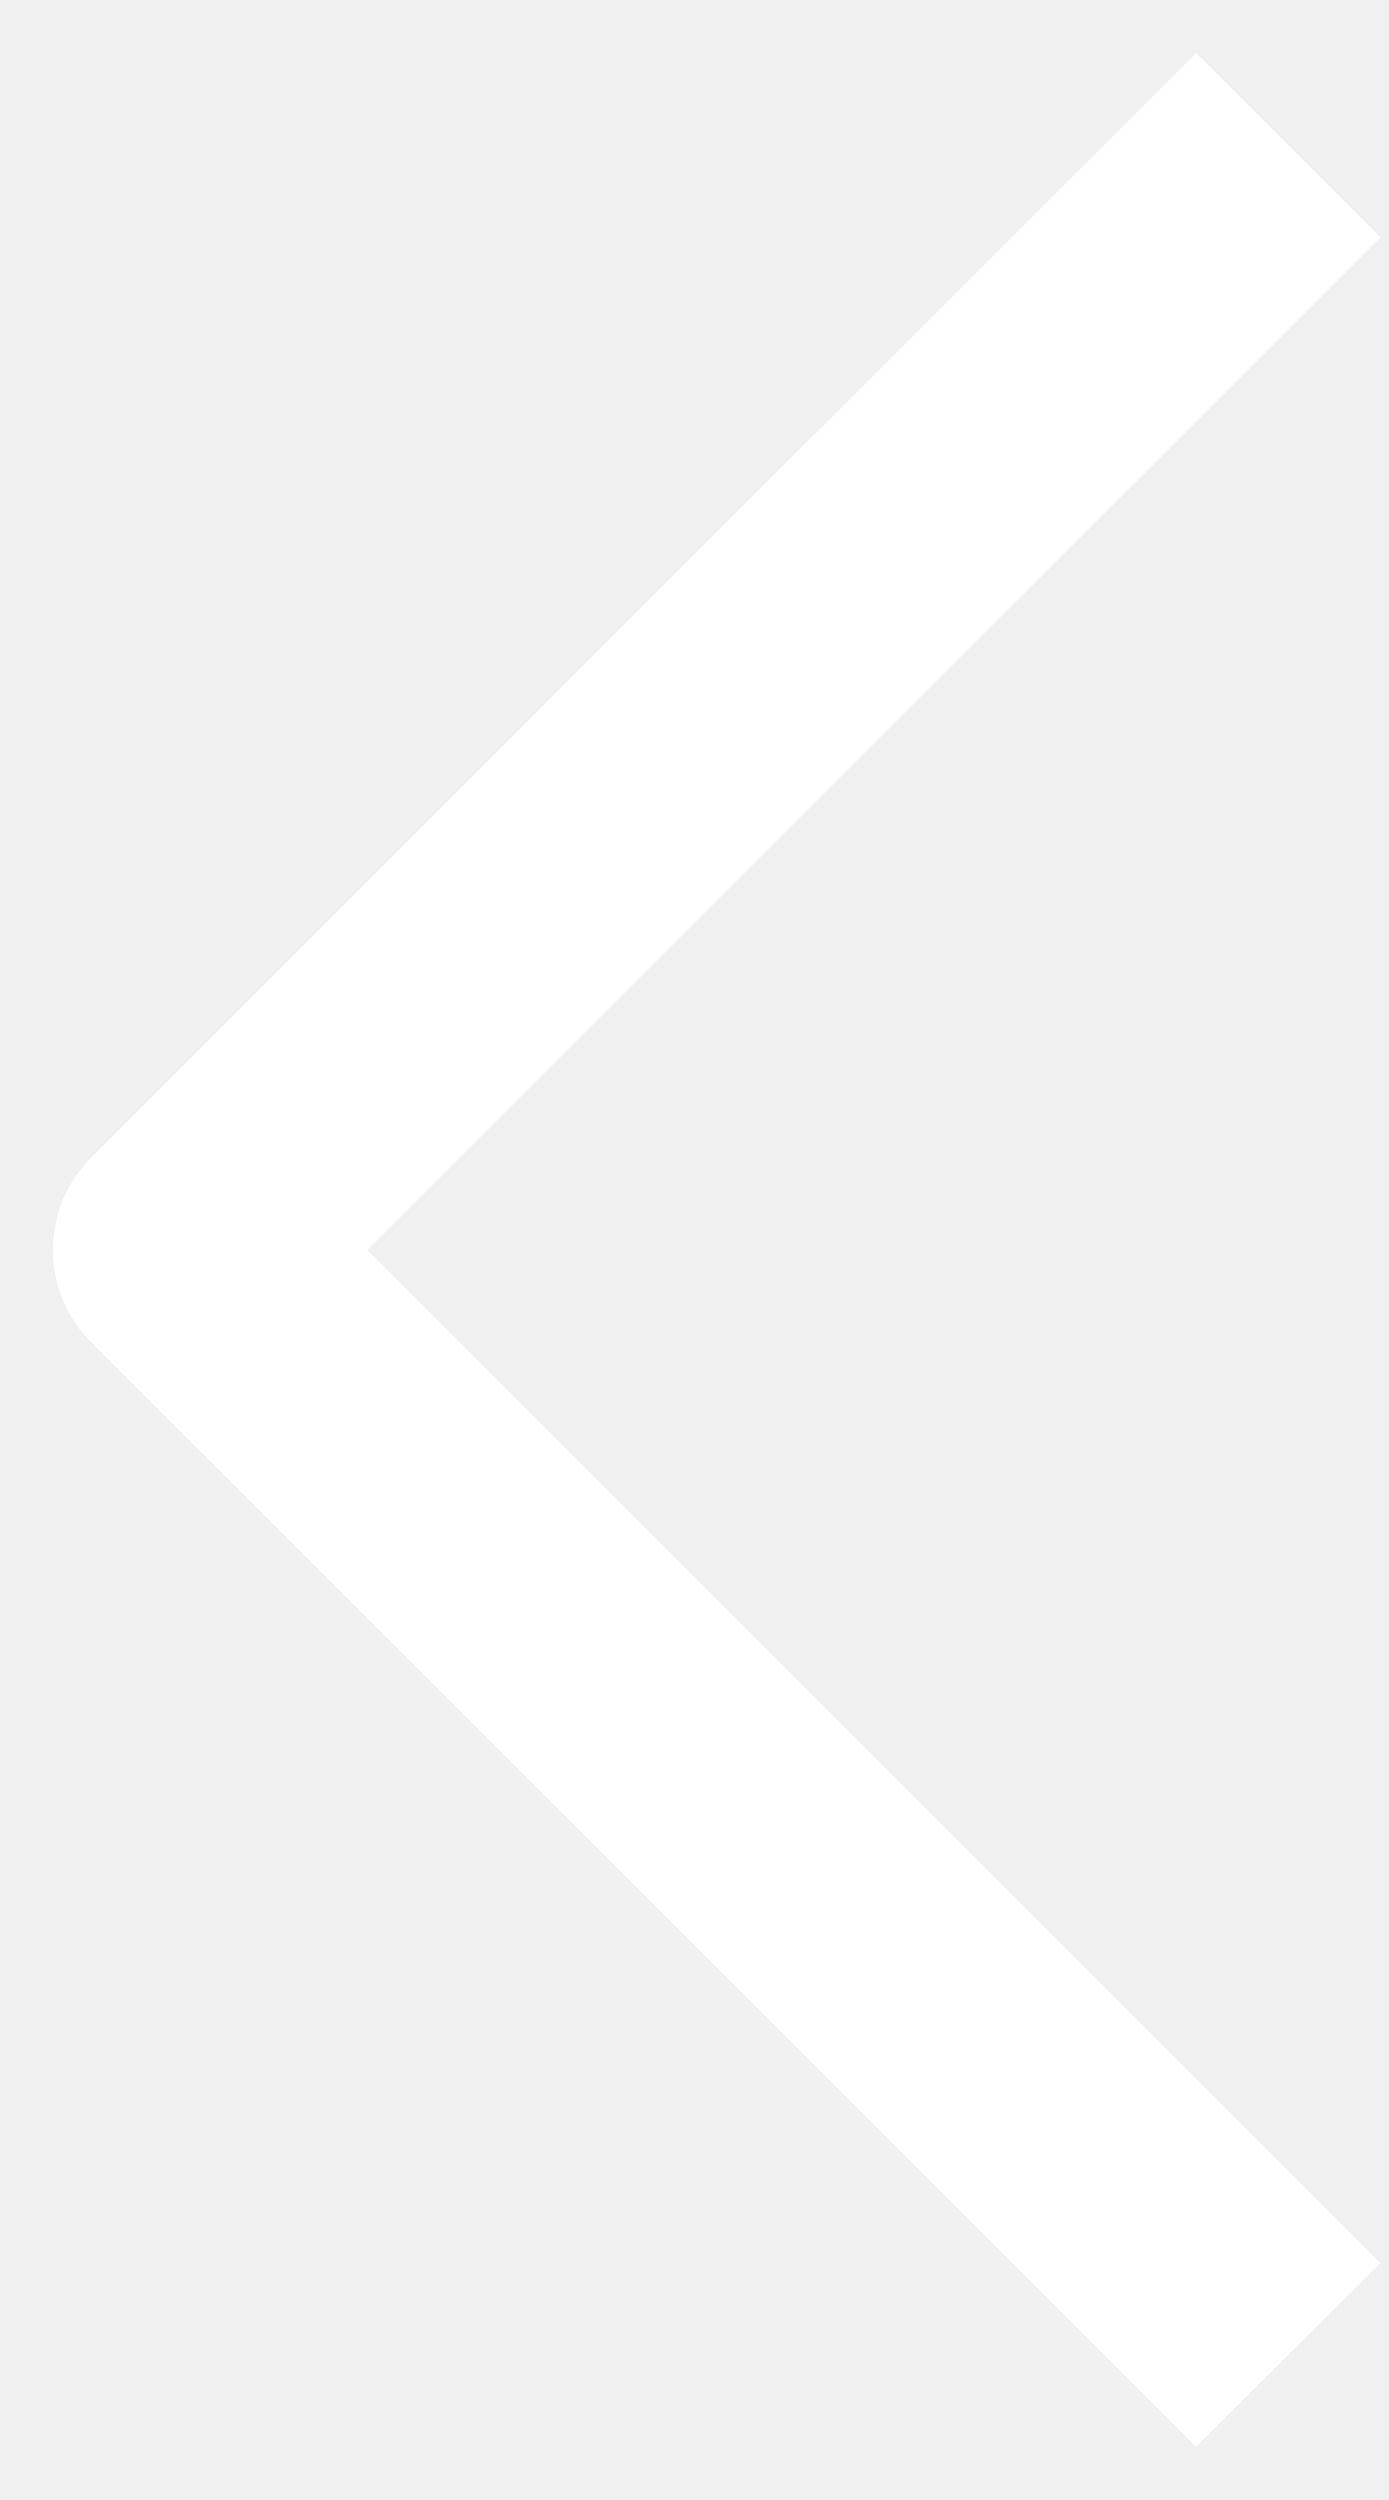
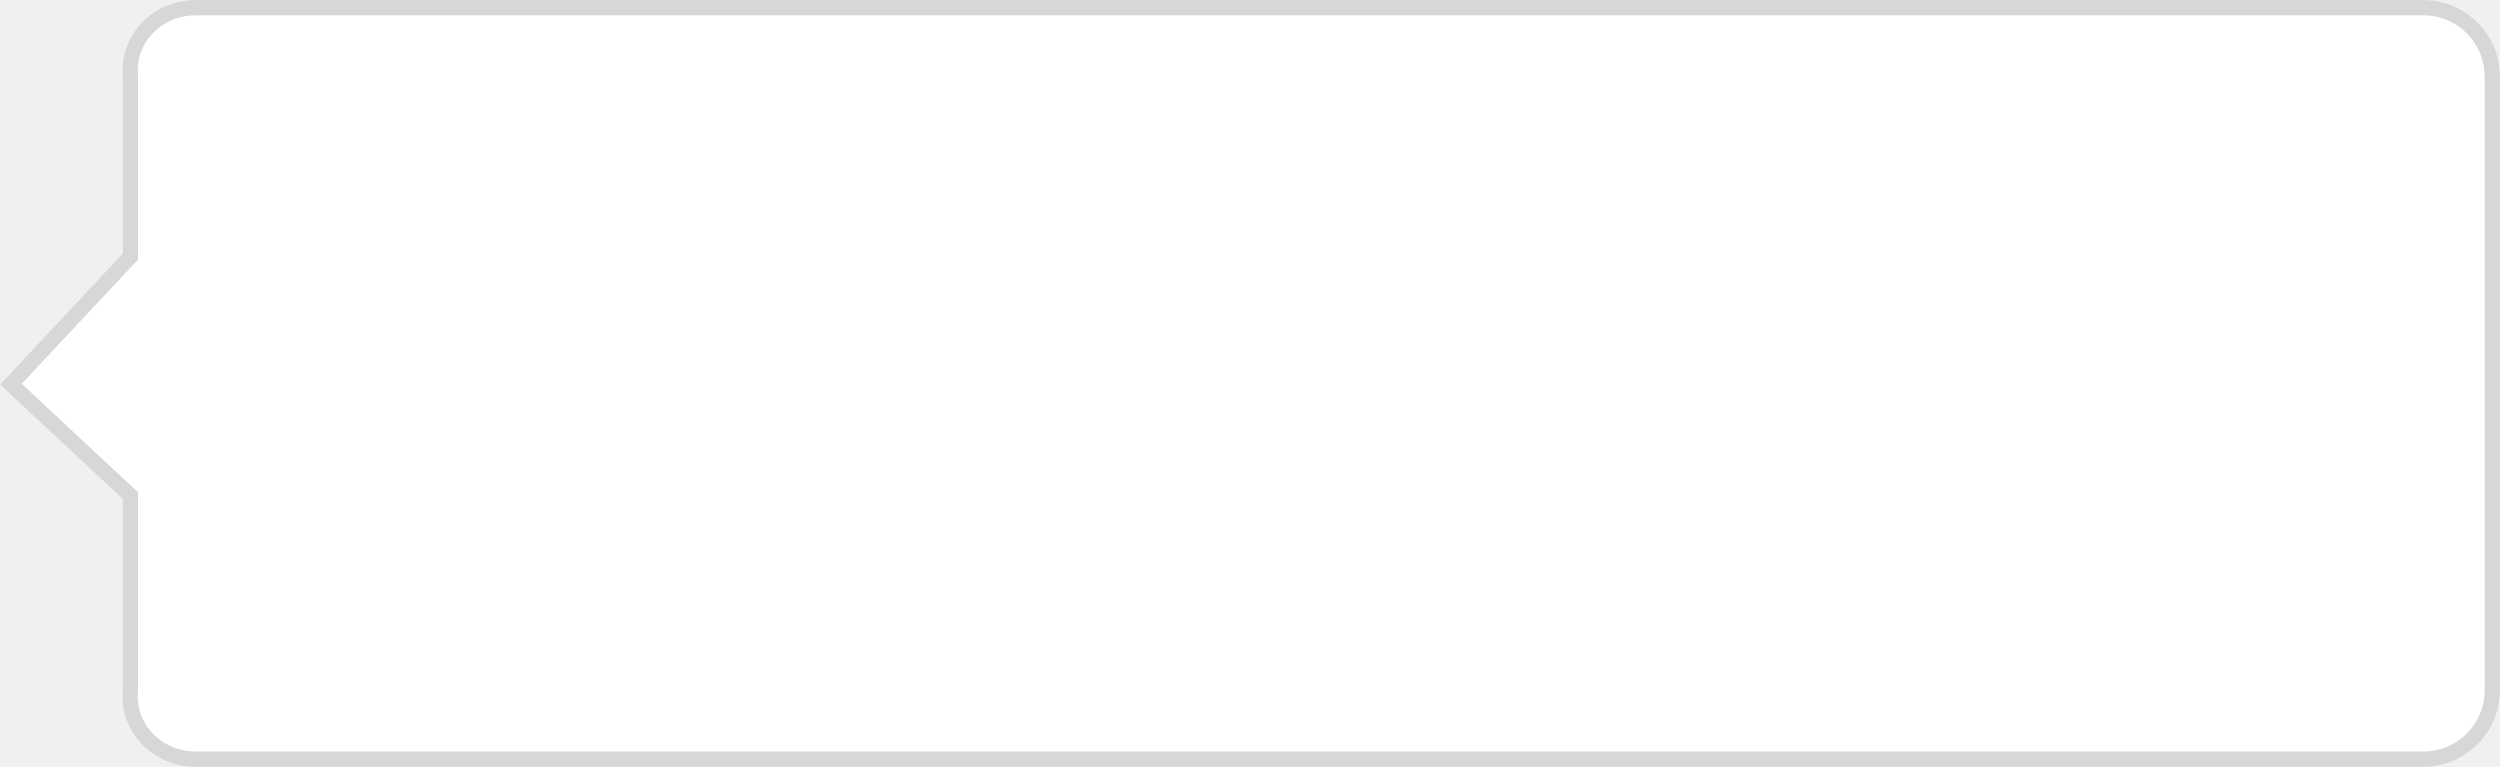
- <svg xmlns="http://www.w3.org/2000/svg" version="1.1" width="10px" height="18px">
-   <g transform="matrix(1 0 0 1 -15 -13 )">
-     <path d="M 9.938 1.708  L 2.644 9  L 9.938 16.294  L 8.612 17.617  L 0.656 9.664  C 0.48 9.488  0.381 9.249  0.381 9  C 0.381 8.751  0.48 8.512  0.656 8.336  L 8.612 0.382  L 9.938 1.708  Z " fill-rule="nonzero" fill="#ffffff" stroke="none" transform="matrix(1 0 0 1 15 13 )" />
+ <svg xmlns="http://www.w3.org/2000/svg" version="1.1" width="163px" height="50px">
+   <defs>
+     <mask fill="white" id="clip1268">
+       <path d="M 158 50  C 160.761 50  163 47.761  163 45  L 163 5  C 163 2.239  160.761 0  158 0  L 12.76 0  C 9.999 0  7.76 2.239  8 5  L 8 16.53  L 0 25.071  L 8 32.53  L 8 45  C 7.76 47.761  9.999 50  12.76 50  L 158 50  Z " fill-rule="evenodd" />
+     </mask>
+   </defs>
+   <g transform="matrix(1 0 0 1 -60 -54 )">
+     <path d="M 158 50  C 160.761 50  163 47.761  163 45  L 163 5  C 163 2.239  160.761 0  158 0  L 12.76 0  C 9.999 0  7.76 2.239  8 5  L 8 16.53  L 0 25.071  L 8 32.53  L 8 45  C 7.76 47.761  9.999 50  12.76 50  L 158 50  Z " fill-rule="nonzero" fill="#ffffff" stroke="none" transform="matrix(1 0 0 1 60 54 )" />
+     <path d="M 158 50  C 160.761 50  163 47.761  163 45  L 163 5  C 163 2.239  160.761 0  158 0  L 12.76 0  C 9.999 0  7.76 2.239  8 5  L 8 16.53  L 0 25.071  L 8 32.53  L 8 45  C 7.76 47.761  9.999 50  12.76 50  L 158 50  Z " stroke-width="2" stroke="#d7d7d7" fill="none" transform="matrix(1 0 0 1 60 54 )" mask="url(#clip1268)" />
  </g>
</svg>
